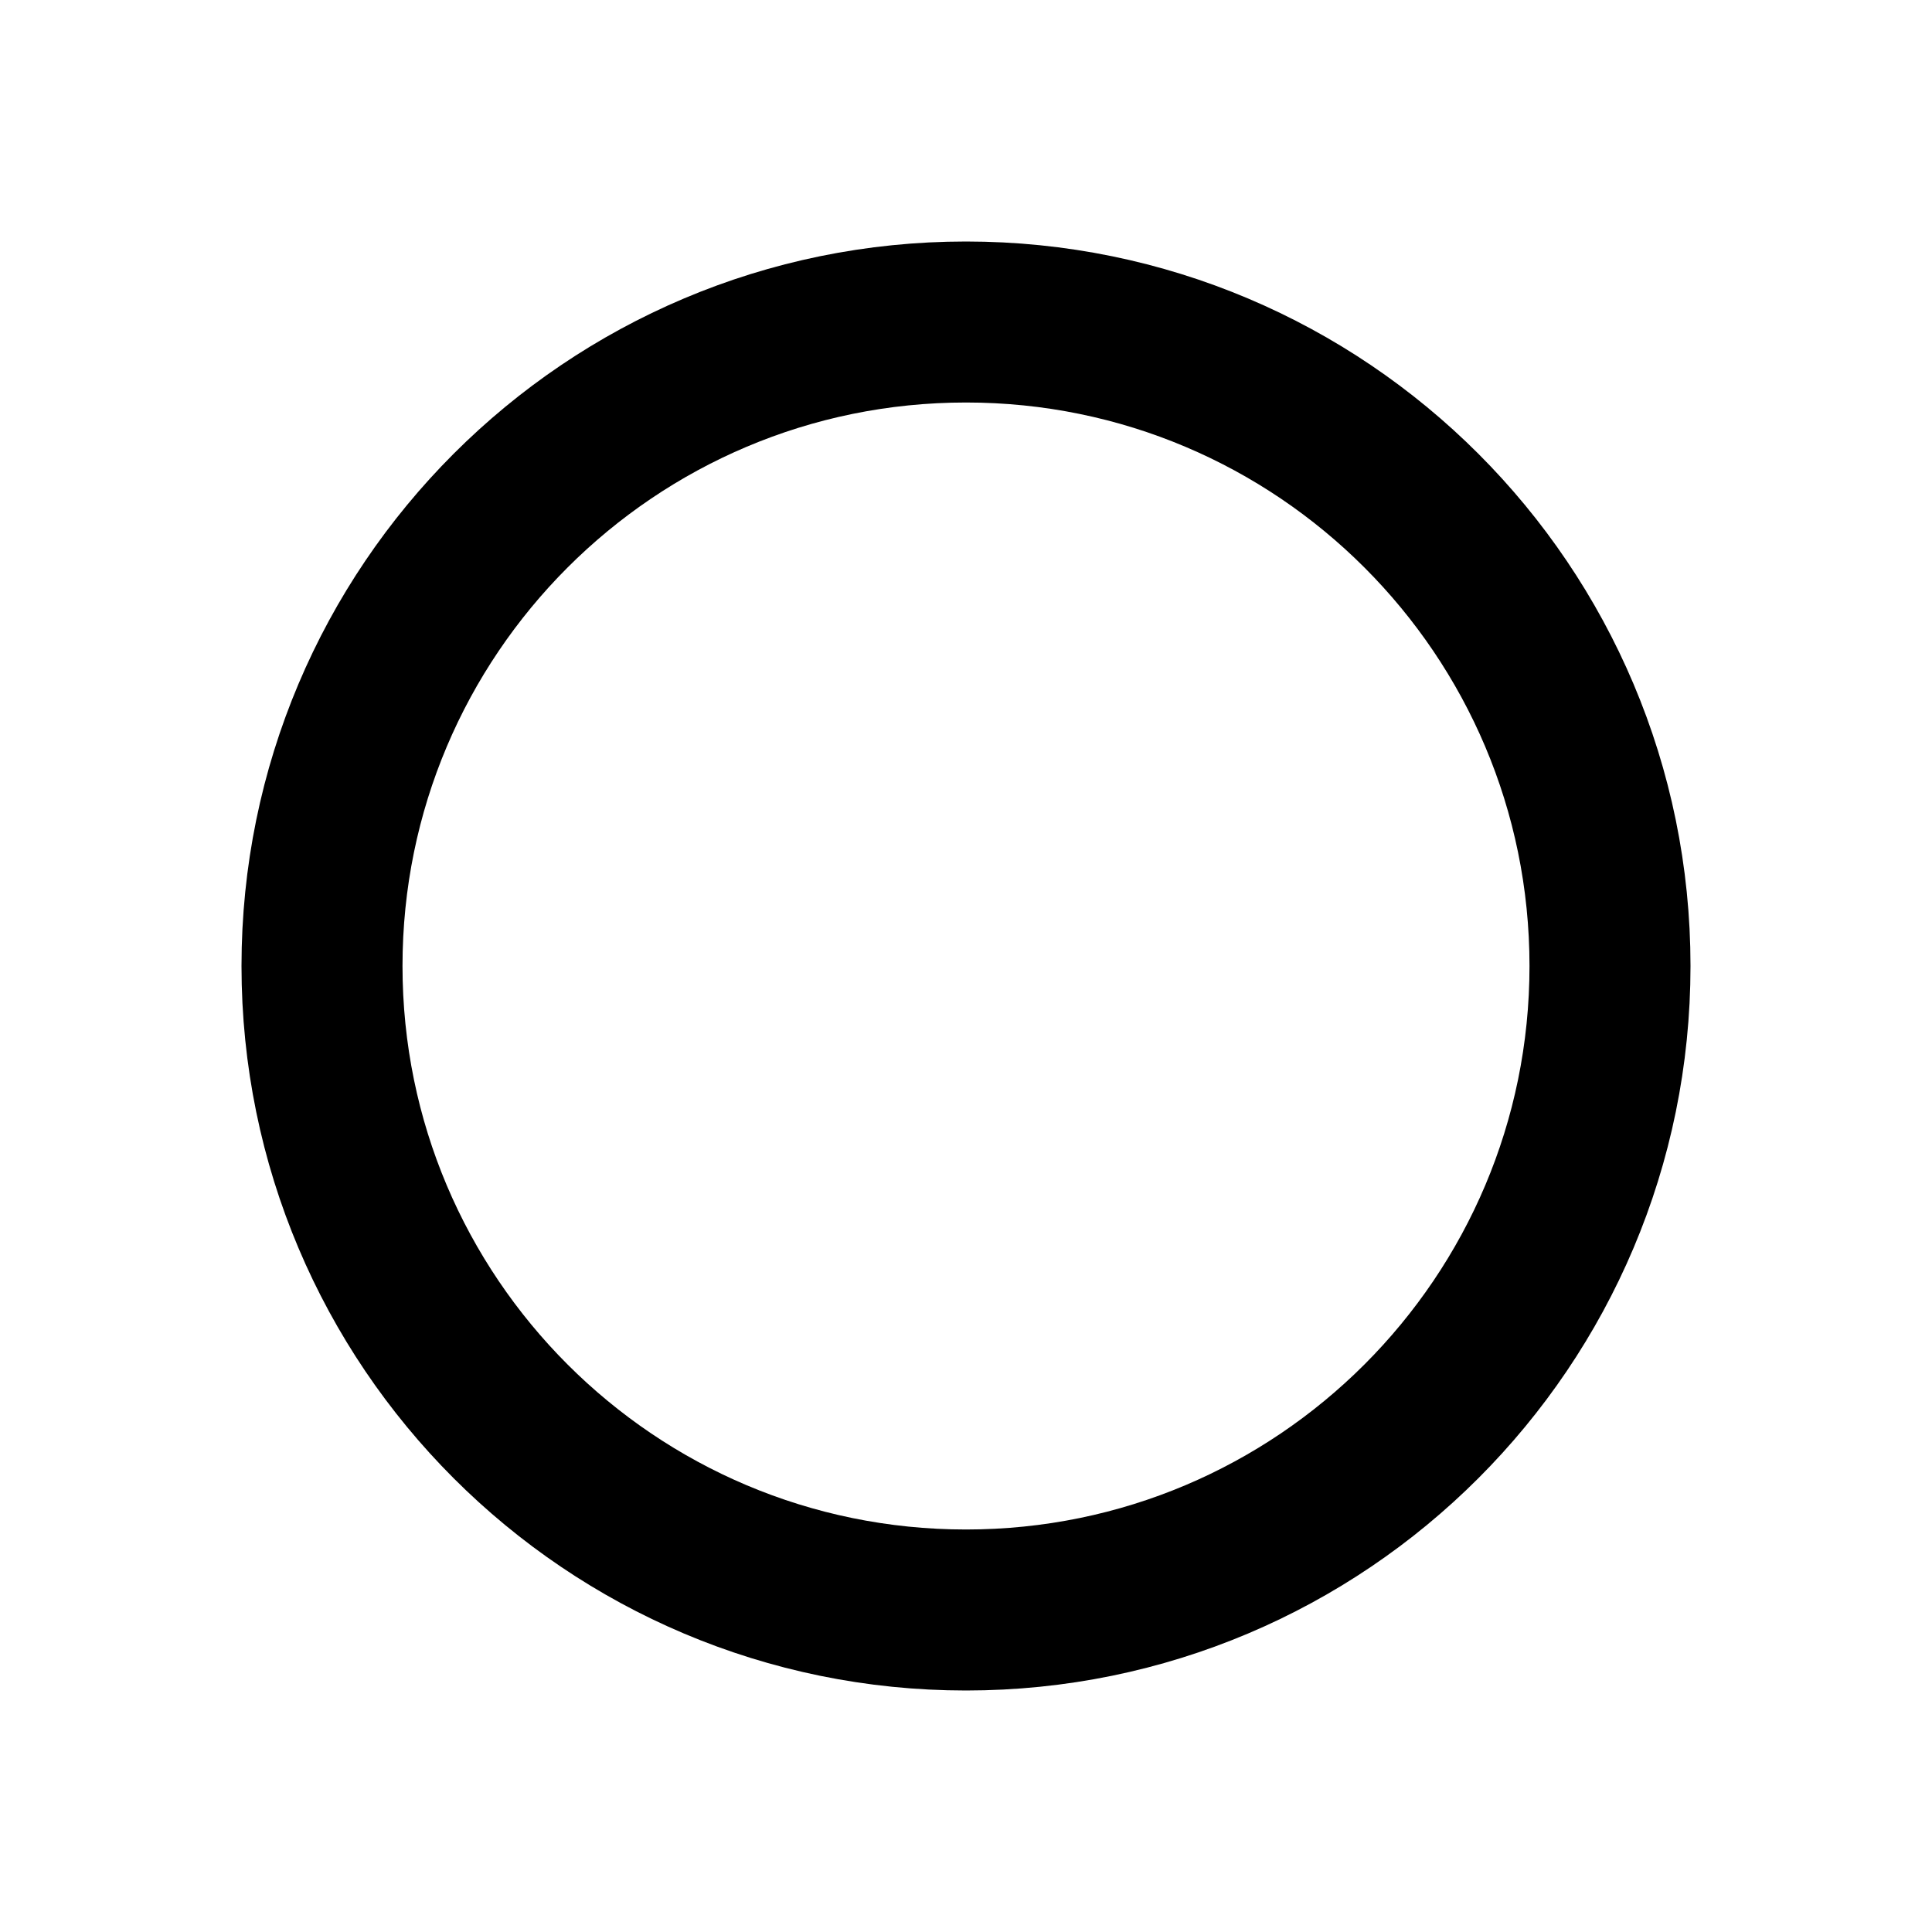
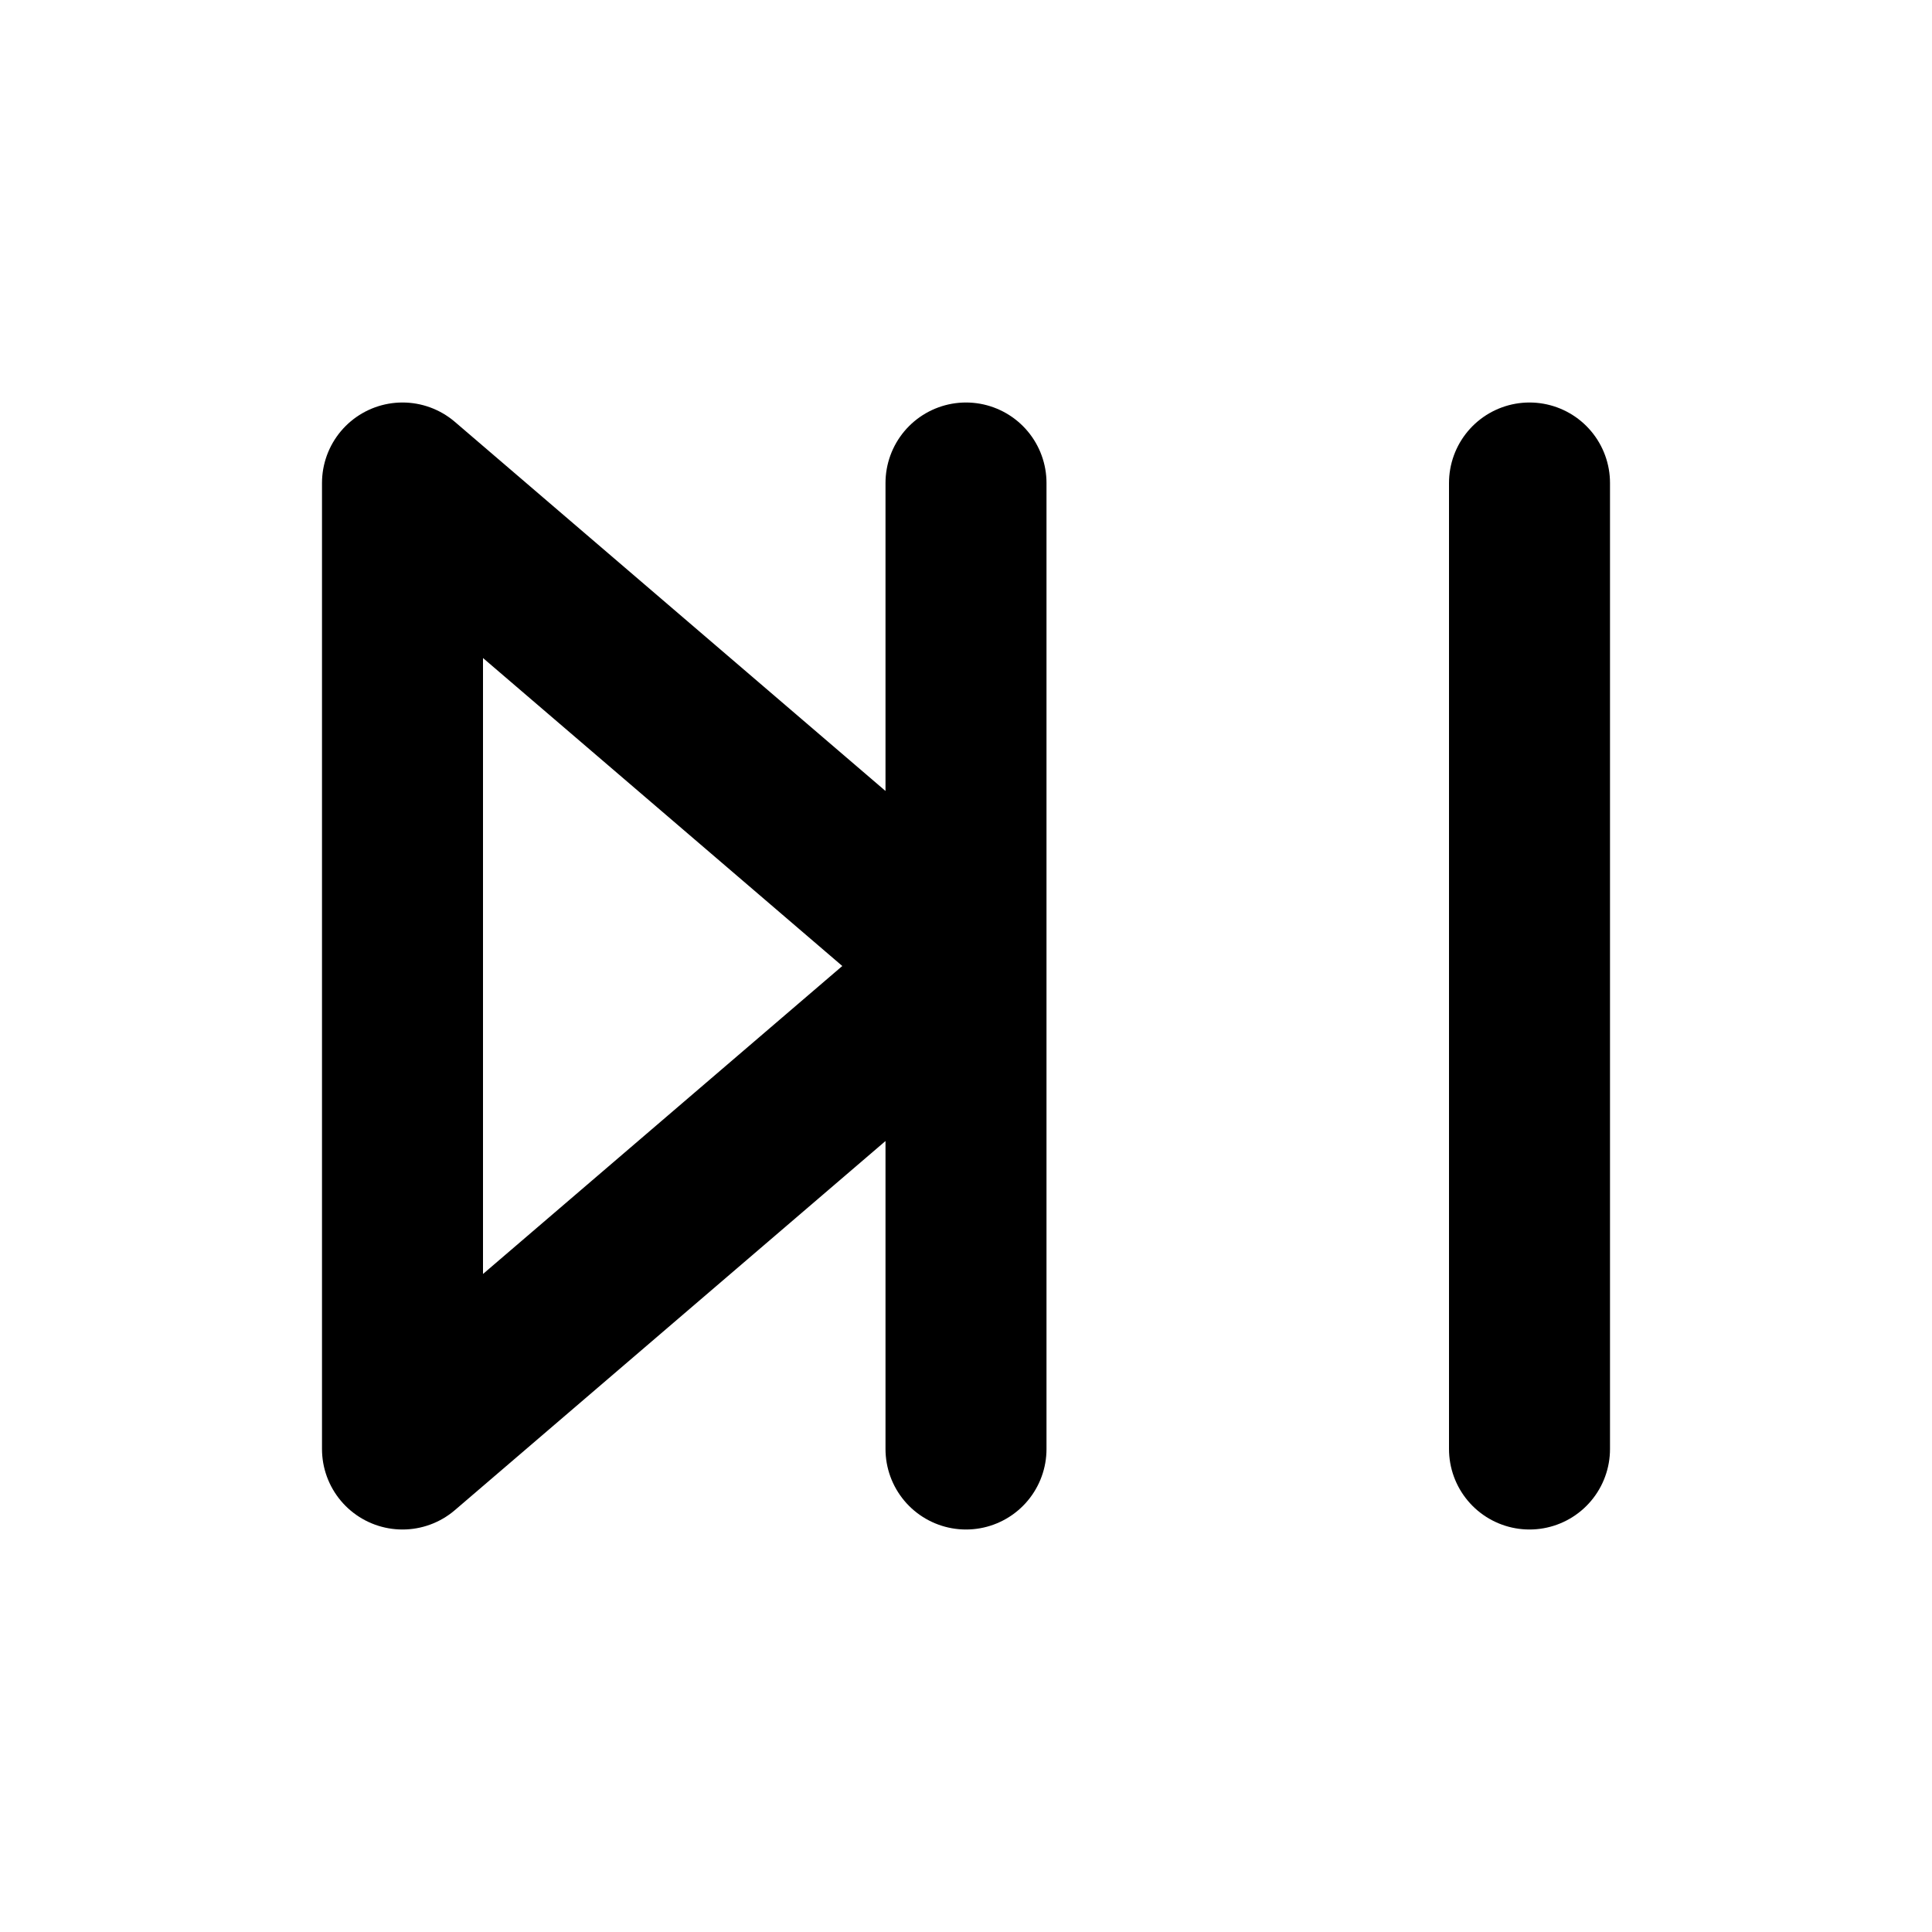
<svg xmlns="http://www.w3.org/2000/svg" viewBox="0 0 24 24" fill="none" stroke="currentColor" stroke-width="2" stroke-linecap="round" stroke-linejoin="round">
-   <circle cx="12" cy="12" r="8" />
+   <path d="M5 6l7 6-7 6V6M12 6v12M19 6v12" />
</svg>
